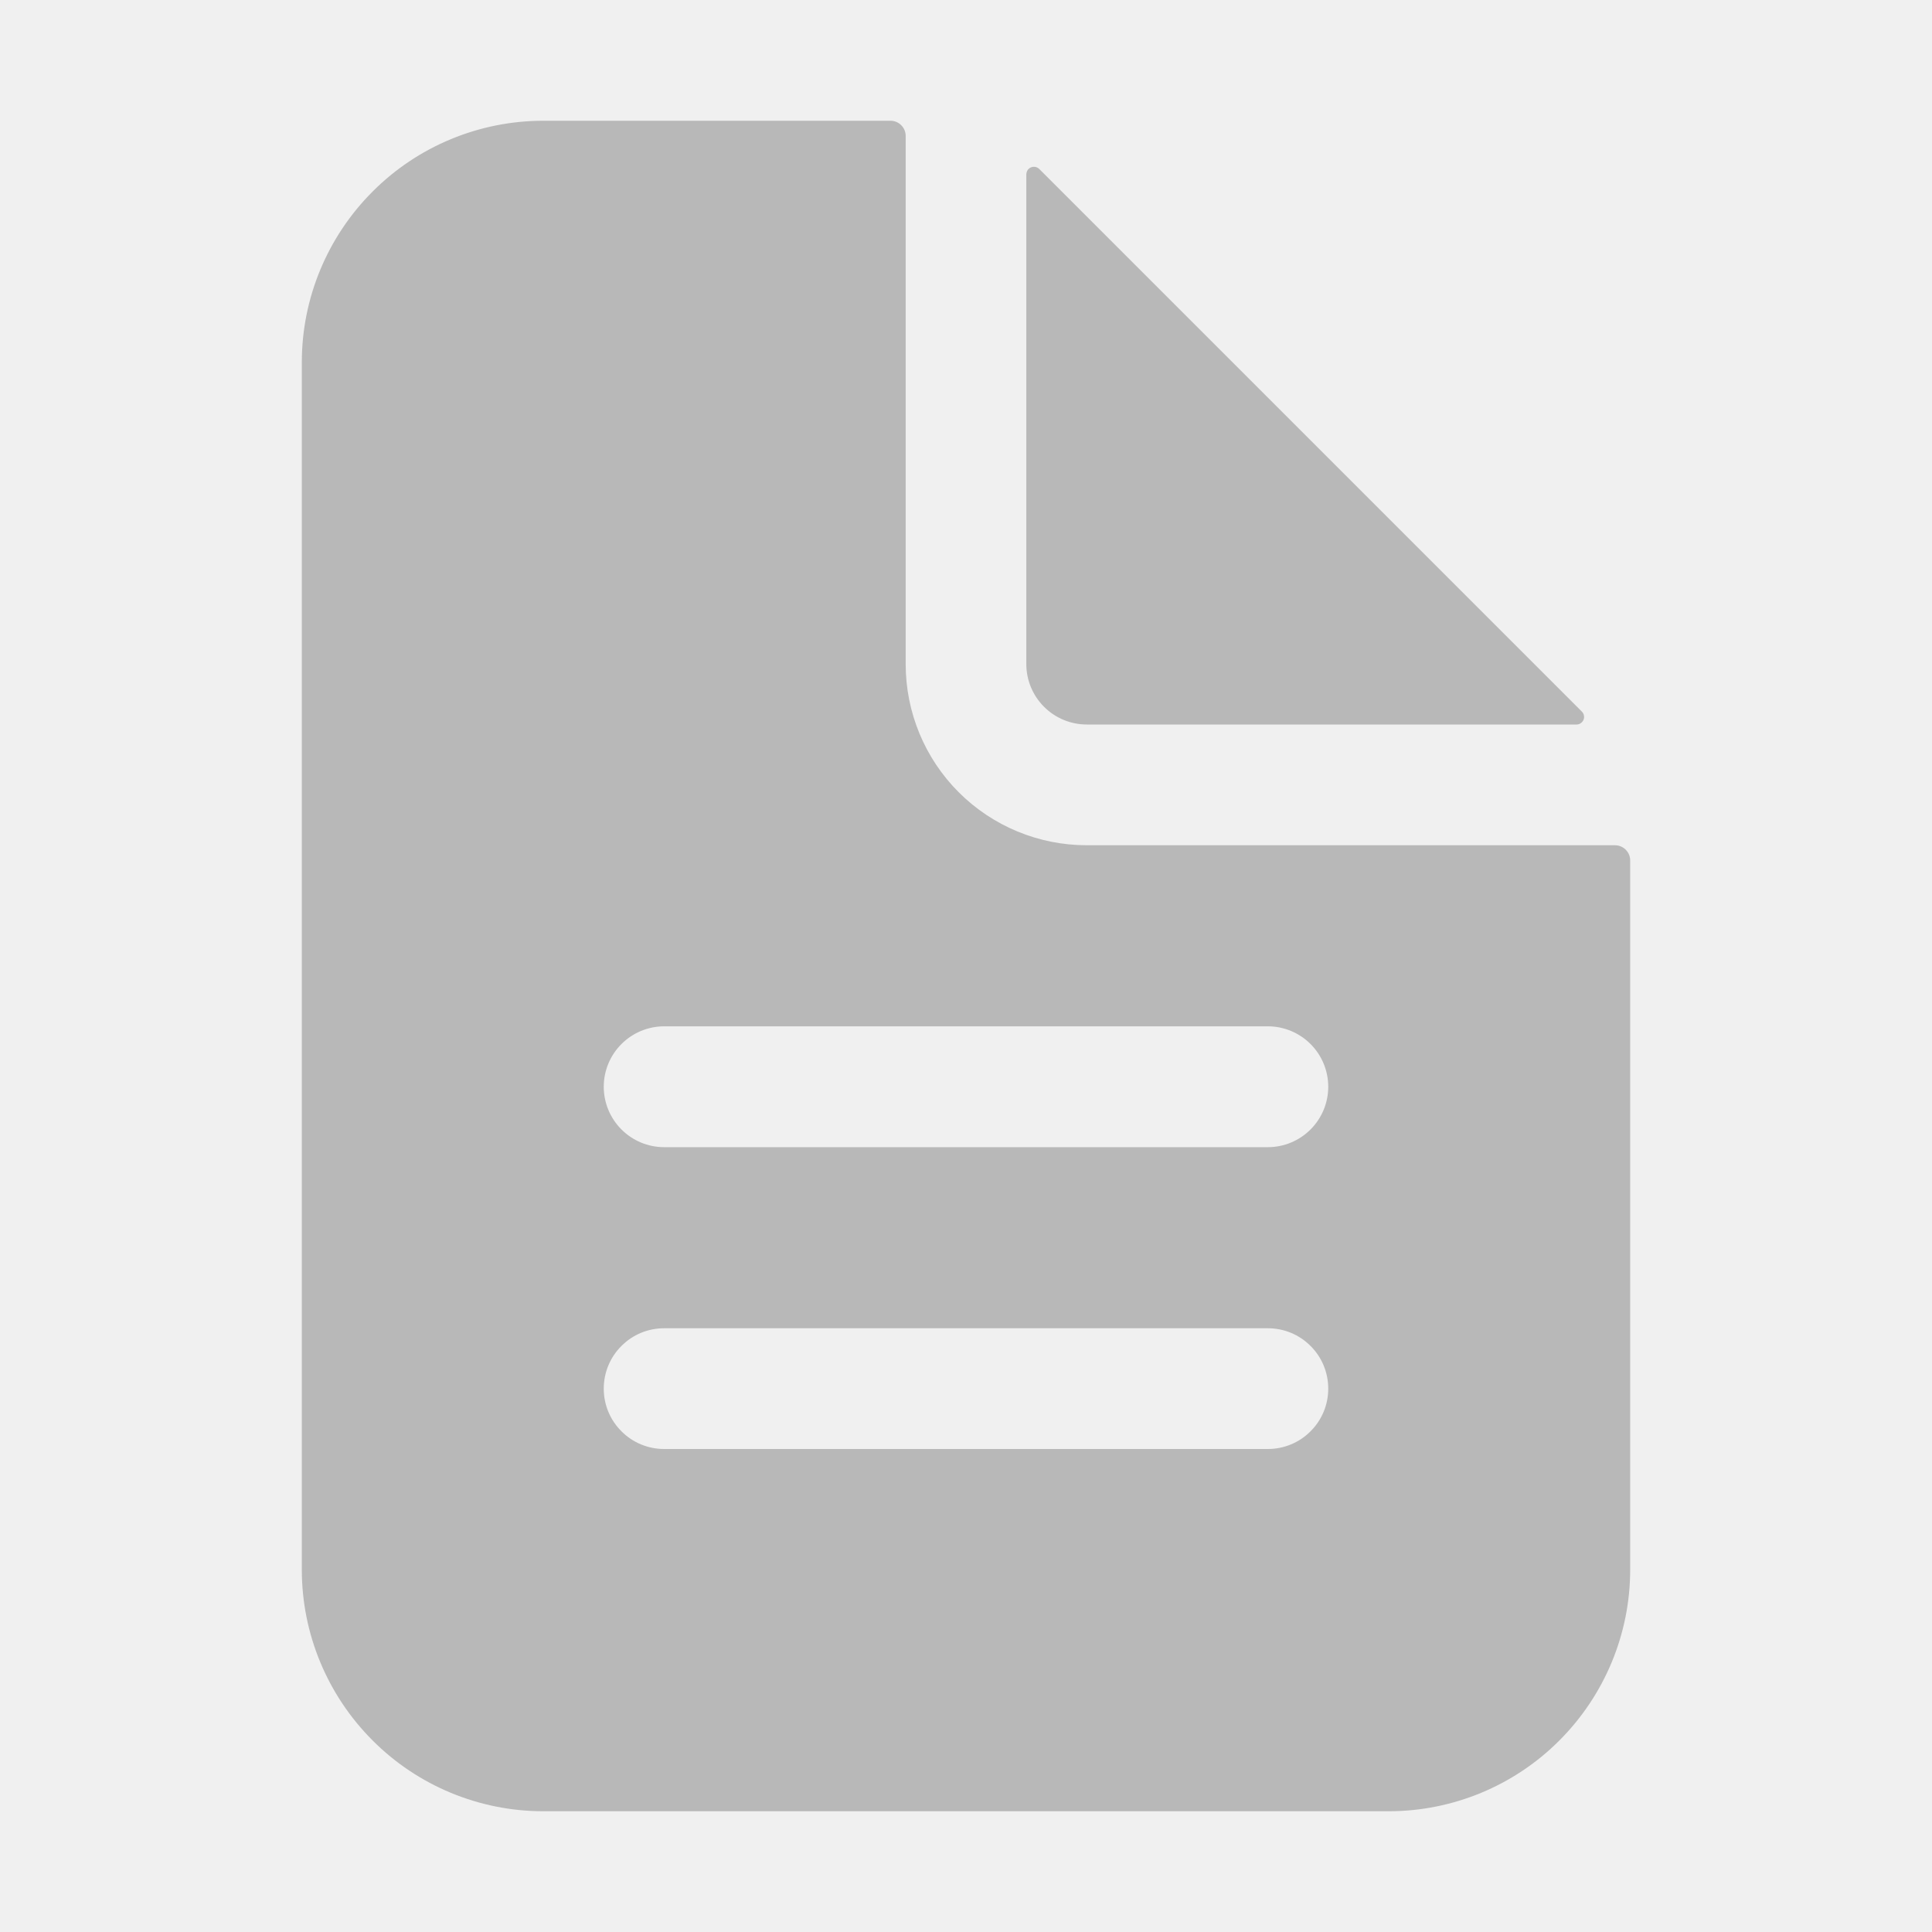
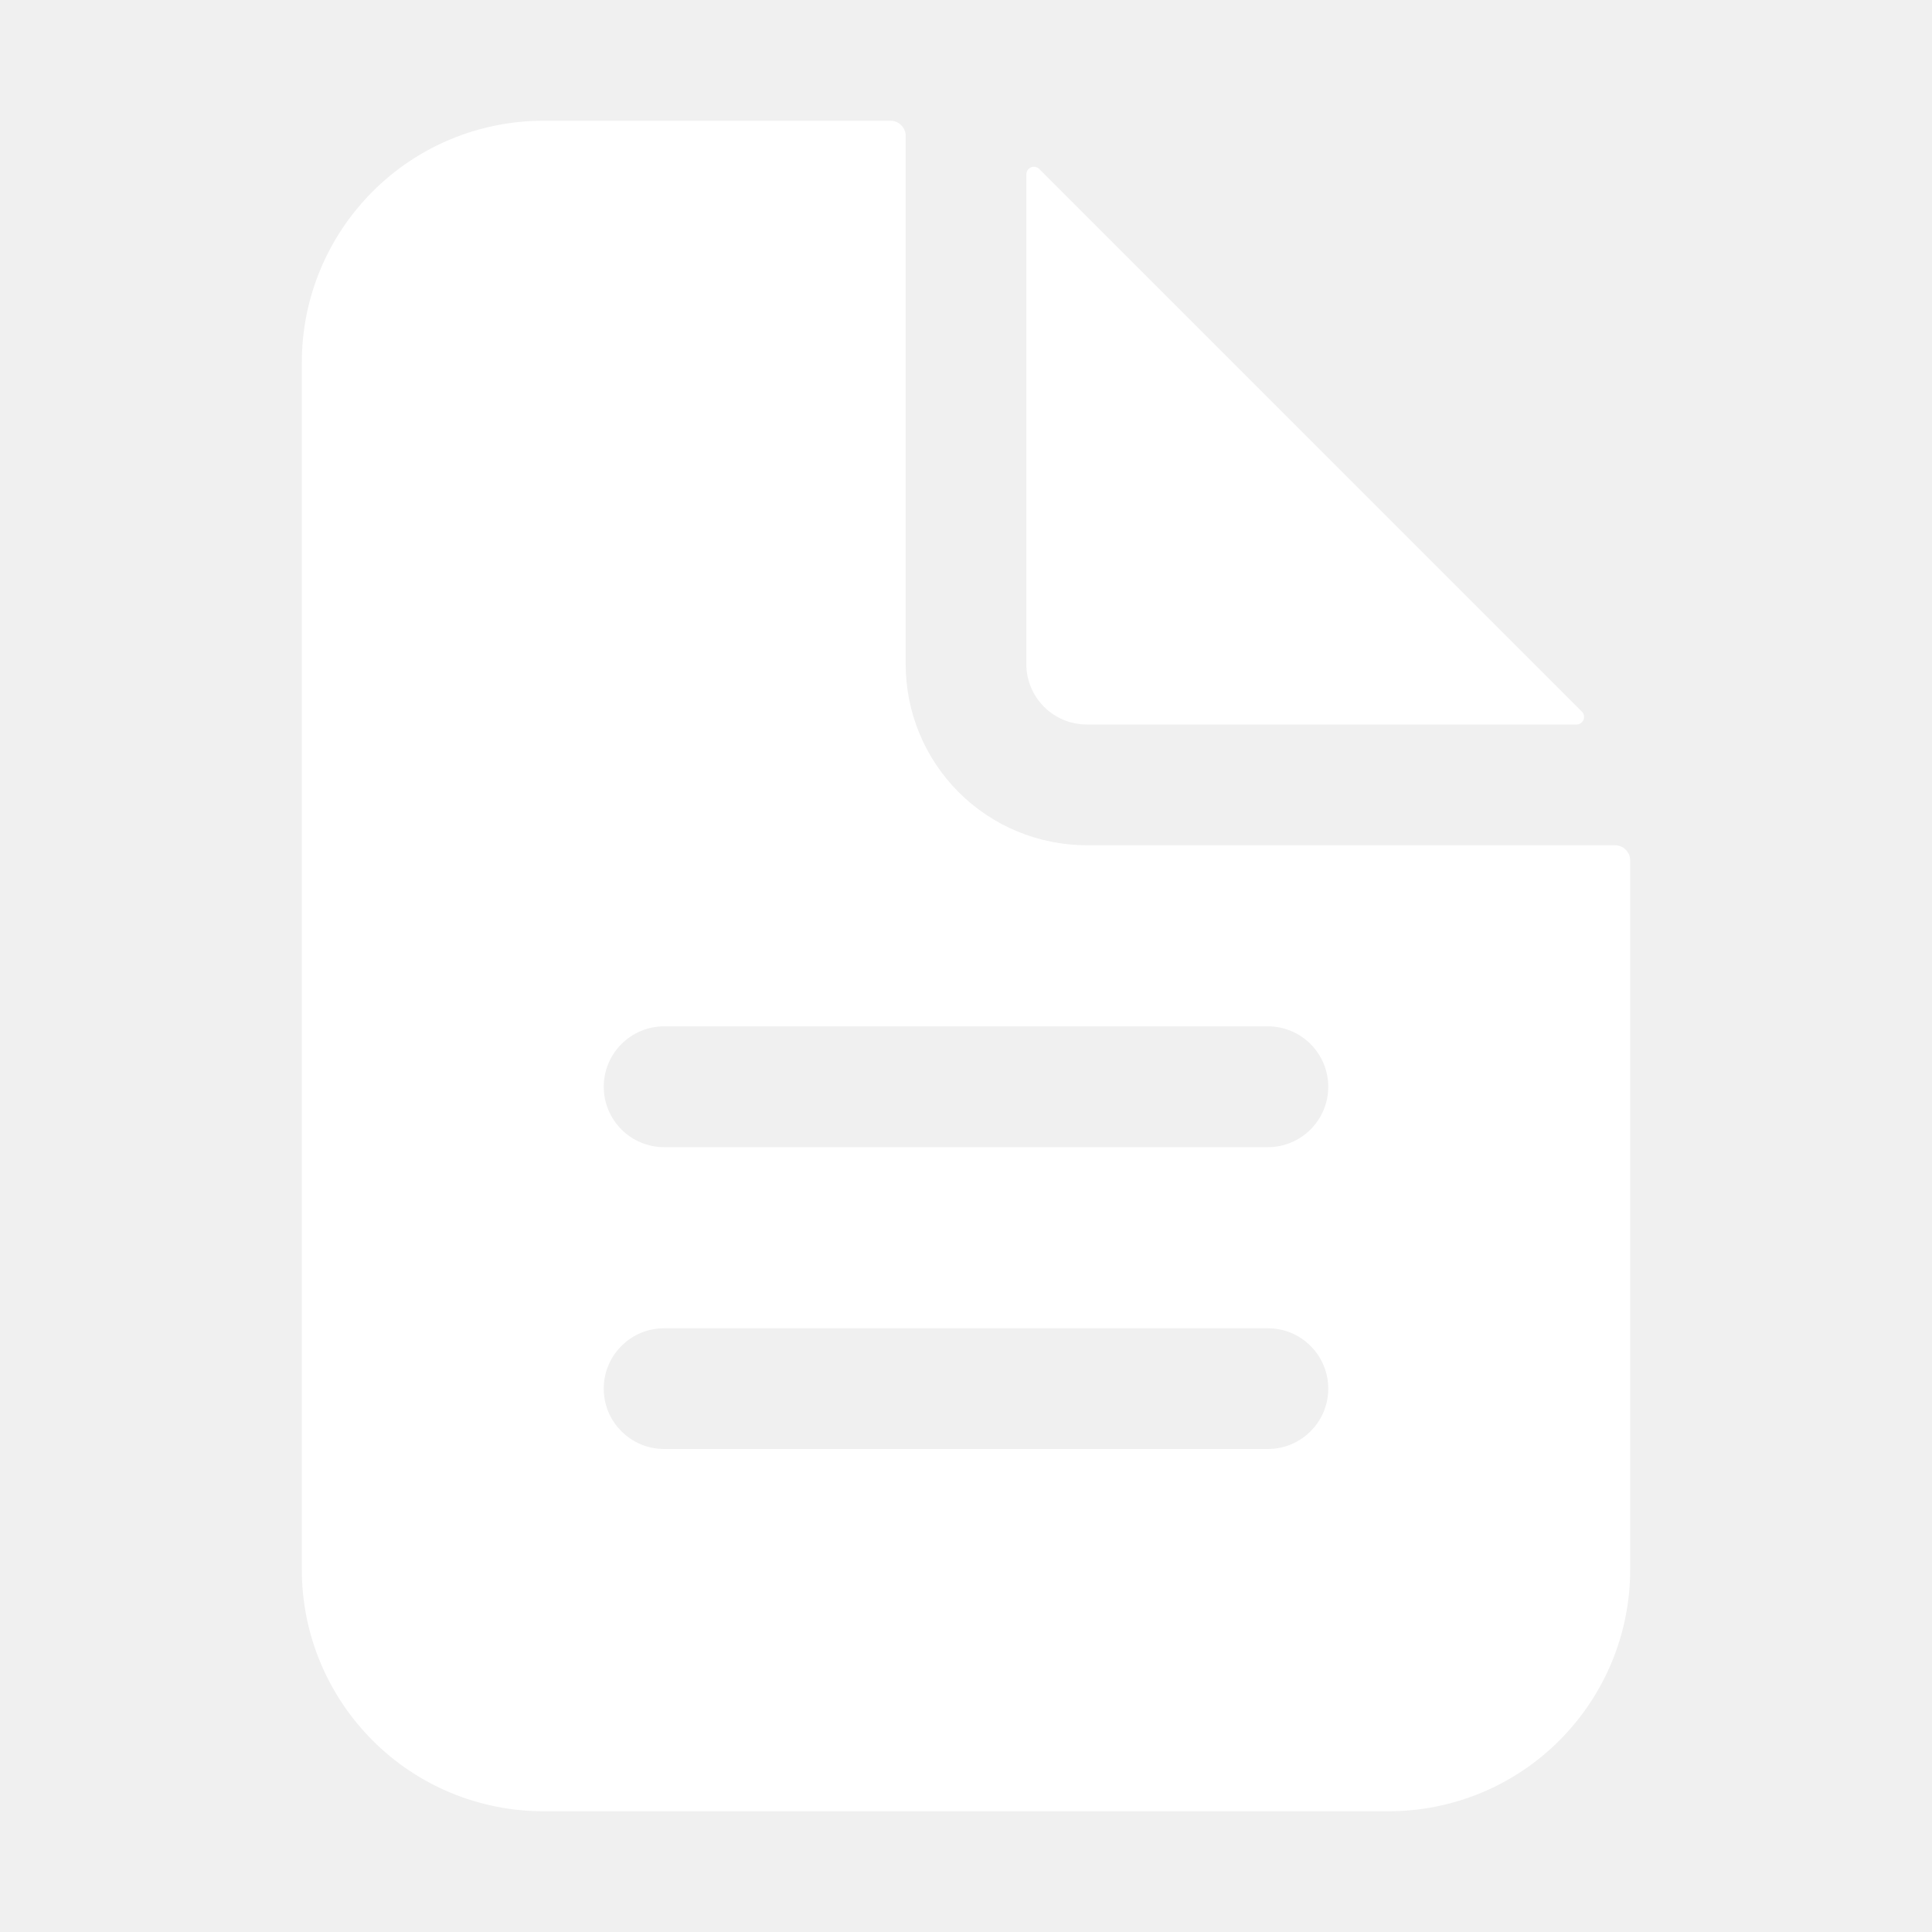
<svg xmlns="http://www.w3.org/2000/svg" width="18" height="18" viewBox="0 0 18 18" fill="none">
-   <path d="M15.047 7.875H10.125C9.677 7.875 9.248 7.697 8.932 7.381C8.615 7.064 8.438 6.635 8.438 6.188V1.266C8.438 1.228 8.423 1.193 8.396 1.166C8.37 1.14 8.334 1.125 8.297 1.125H5.062C4.466 1.125 3.893 1.362 3.472 1.784C3.05 2.206 2.812 2.778 2.812 3.375V14.625C2.812 15.222 3.05 15.794 3.472 16.216C3.893 16.638 4.466 16.875 5.062 16.875H12.938C13.534 16.875 14.107 16.638 14.528 16.216C14.95 15.794 15.188 15.222 15.188 14.625V8.016C15.188 7.978 15.173 7.943 15.146 7.916C15.12 7.89 15.084 7.875 15.047 7.875ZM11.812 13.5H6.188C6.038 13.5 5.895 13.441 5.79 13.335C5.684 13.23 5.625 13.087 5.625 12.938C5.625 12.788 5.684 12.645 5.79 12.54C5.895 12.434 6.038 12.375 6.188 12.375H11.812C11.962 12.375 12.105 12.434 12.21 12.54C12.316 12.645 12.375 12.788 12.375 12.938C12.375 13.087 12.316 13.23 12.21 13.335C12.105 13.441 11.962 13.5 11.812 13.5ZM11.812 10.688H6.188C6.038 10.688 5.895 10.628 5.79 10.523C5.684 10.417 5.625 10.274 5.625 10.125C5.625 9.976 5.684 9.833 5.79 9.727C5.895 9.622 6.038 9.562 6.188 9.562H11.812C11.962 9.562 12.105 9.622 12.21 9.727C12.316 9.833 12.375 9.976 12.375 10.125C12.375 10.274 12.316 10.417 12.21 10.523C12.105 10.628 11.962 10.688 11.812 10.688Z" fill="#B8B8B8" />
-   <path d="M14.738 6.63L9.682 1.574C9.673 1.565 9.66 1.558 9.646 1.555C9.633 1.553 9.619 1.554 9.606 1.559C9.593 1.565 9.582 1.573 9.574 1.585C9.567 1.596 9.563 1.61 9.562 1.624V6.188C9.562 6.337 9.622 6.48 9.727 6.585C9.833 6.691 9.976 6.75 10.125 6.75H14.689C14.703 6.75 14.716 6.746 14.727 6.738C14.739 6.73 14.748 6.719 14.753 6.707C14.759 6.694 14.76 6.68 14.757 6.666C14.755 6.652 14.748 6.64 14.738 6.63Z" fill="#B8B8B8" />
+   <path d="M15.047 7.875H10.125C9.677 7.875 9.248 7.697 8.932 7.381C8.615 7.064 8.438 6.635 8.438 6.188V1.266C8.438 1.228 8.423 1.193 8.396 1.166C8.37 1.14 8.334 1.125 8.297 1.125H5.062C4.466 1.125 3.893 1.362 3.472 1.784C3.05 2.206 2.812 2.778 2.812 3.375V14.625C2.812 15.222 3.05 15.794 3.472 16.216C3.893 16.638 4.466 16.875 5.062 16.875H12.938C13.534 16.875 14.107 16.638 14.528 16.216C14.95 15.794 15.188 15.222 15.188 14.625V8.016C15.188 7.978 15.173 7.943 15.146 7.916C15.12 7.89 15.084 7.875 15.047 7.875ZM11.812 13.5H6.188C6.038 13.5 5.895 13.441 5.79 13.335C5.684 13.23 5.625 13.087 5.625 12.938C5.625 12.788 5.684 12.645 5.79 12.54C5.895 12.434 6.038 12.375 6.188 12.375H11.812C11.962 12.375 12.105 12.434 12.21 12.54C12.316 12.645 12.375 12.788 12.375 12.938C12.375 13.087 12.316 13.23 12.21 13.335C12.105 13.441 11.962 13.5 11.812 13.5ZM11.812 10.688H6.188C6.038 10.688 5.895 10.628 5.79 10.523C5.684 10.417 5.625 10.274 5.625 10.125C5.625 9.976 5.684 9.833 5.79 9.727C5.895 9.622 6.038 9.562 6.188 9.562H11.812C11.962 9.562 12.105 9.622 12.21 9.727C12.316 9.833 12.375 9.976 12.375 10.125C12.375 10.274 12.316 10.417 12.21 10.523C12.105 10.628 11.962 10.688 11.812 10.688Z" fill="#fff" />
+   <path d="M14.738 6.63L9.682 1.574C9.673 1.565 9.66 1.558 9.646 1.555C9.633 1.553 9.619 1.554 9.606 1.559C9.593 1.565 9.582 1.573 9.574 1.585C9.567 1.596 9.563 1.61 9.562 1.624V6.188C9.562 6.337 9.622 6.48 9.727 6.585C9.833 6.691 9.976 6.75 10.125 6.75H14.689C14.703 6.75 14.716 6.746 14.727 6.738C14.739 6.73 14.748 6.719 14.753 6.707C14.759 6.694 14.76 6.68 14.757 6.666C14.755 6.652 14.748 6.64 14.738 6.63Z" fill="#fff" />
</svg>
